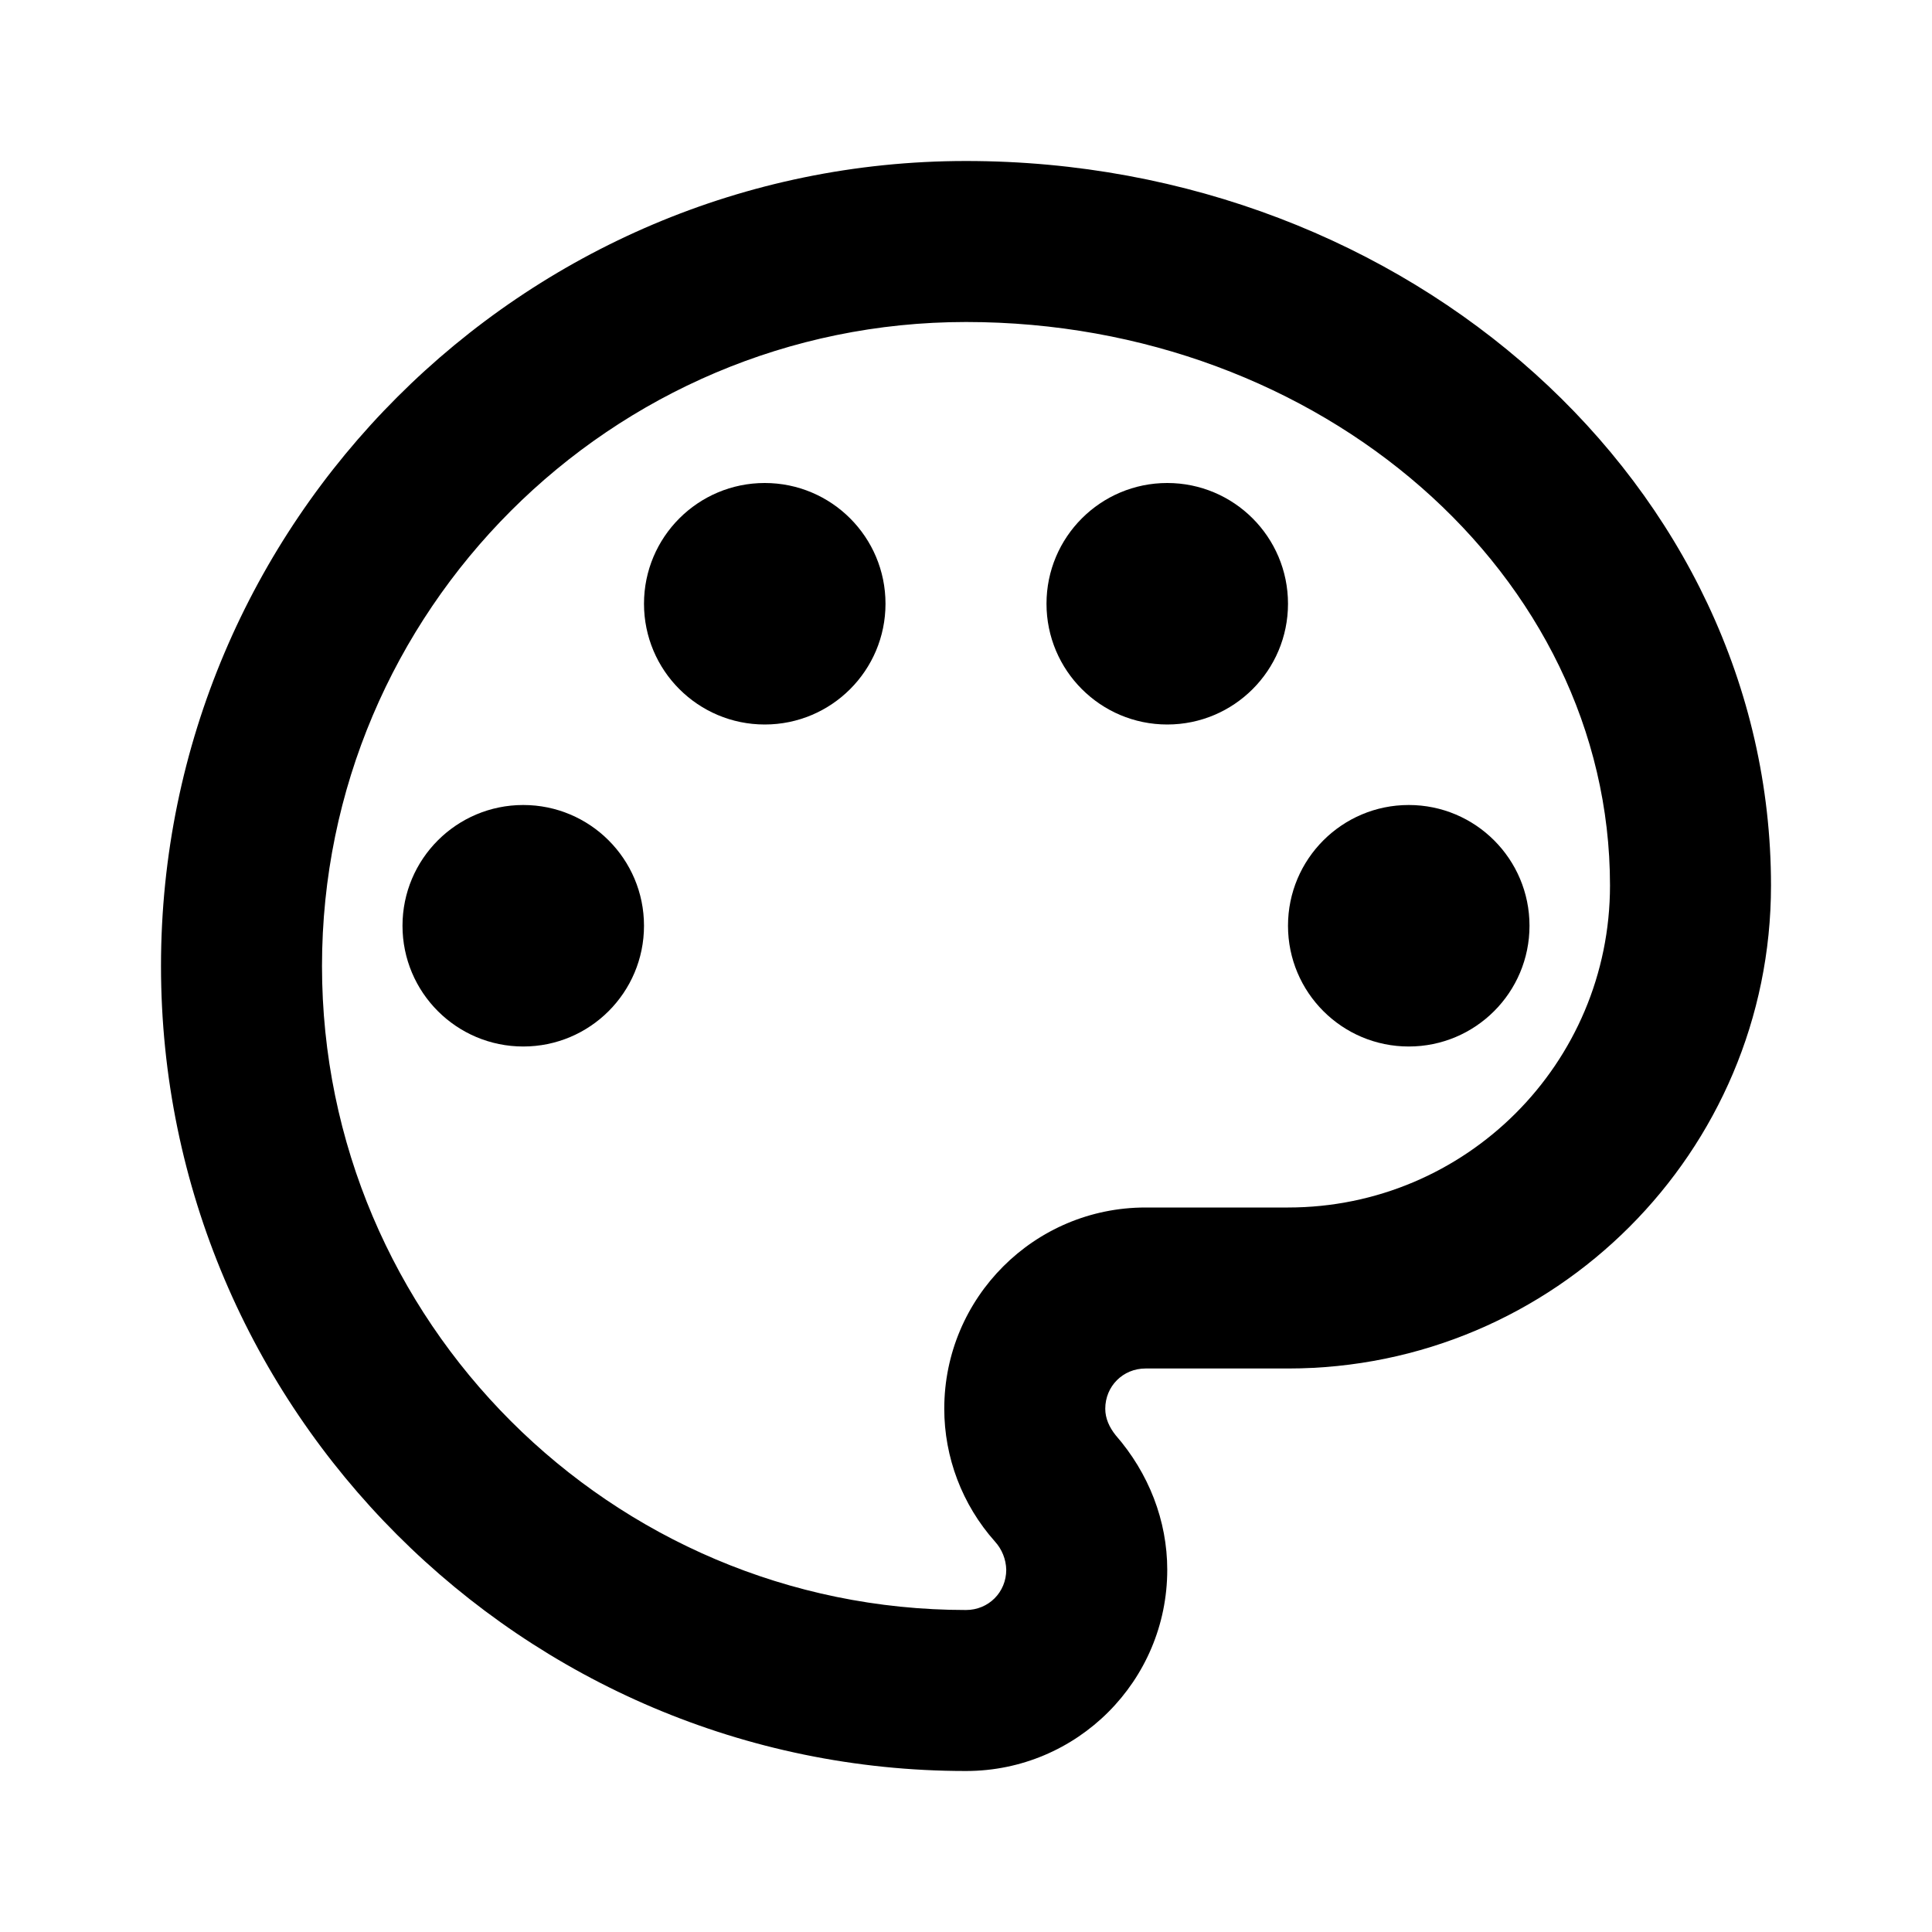
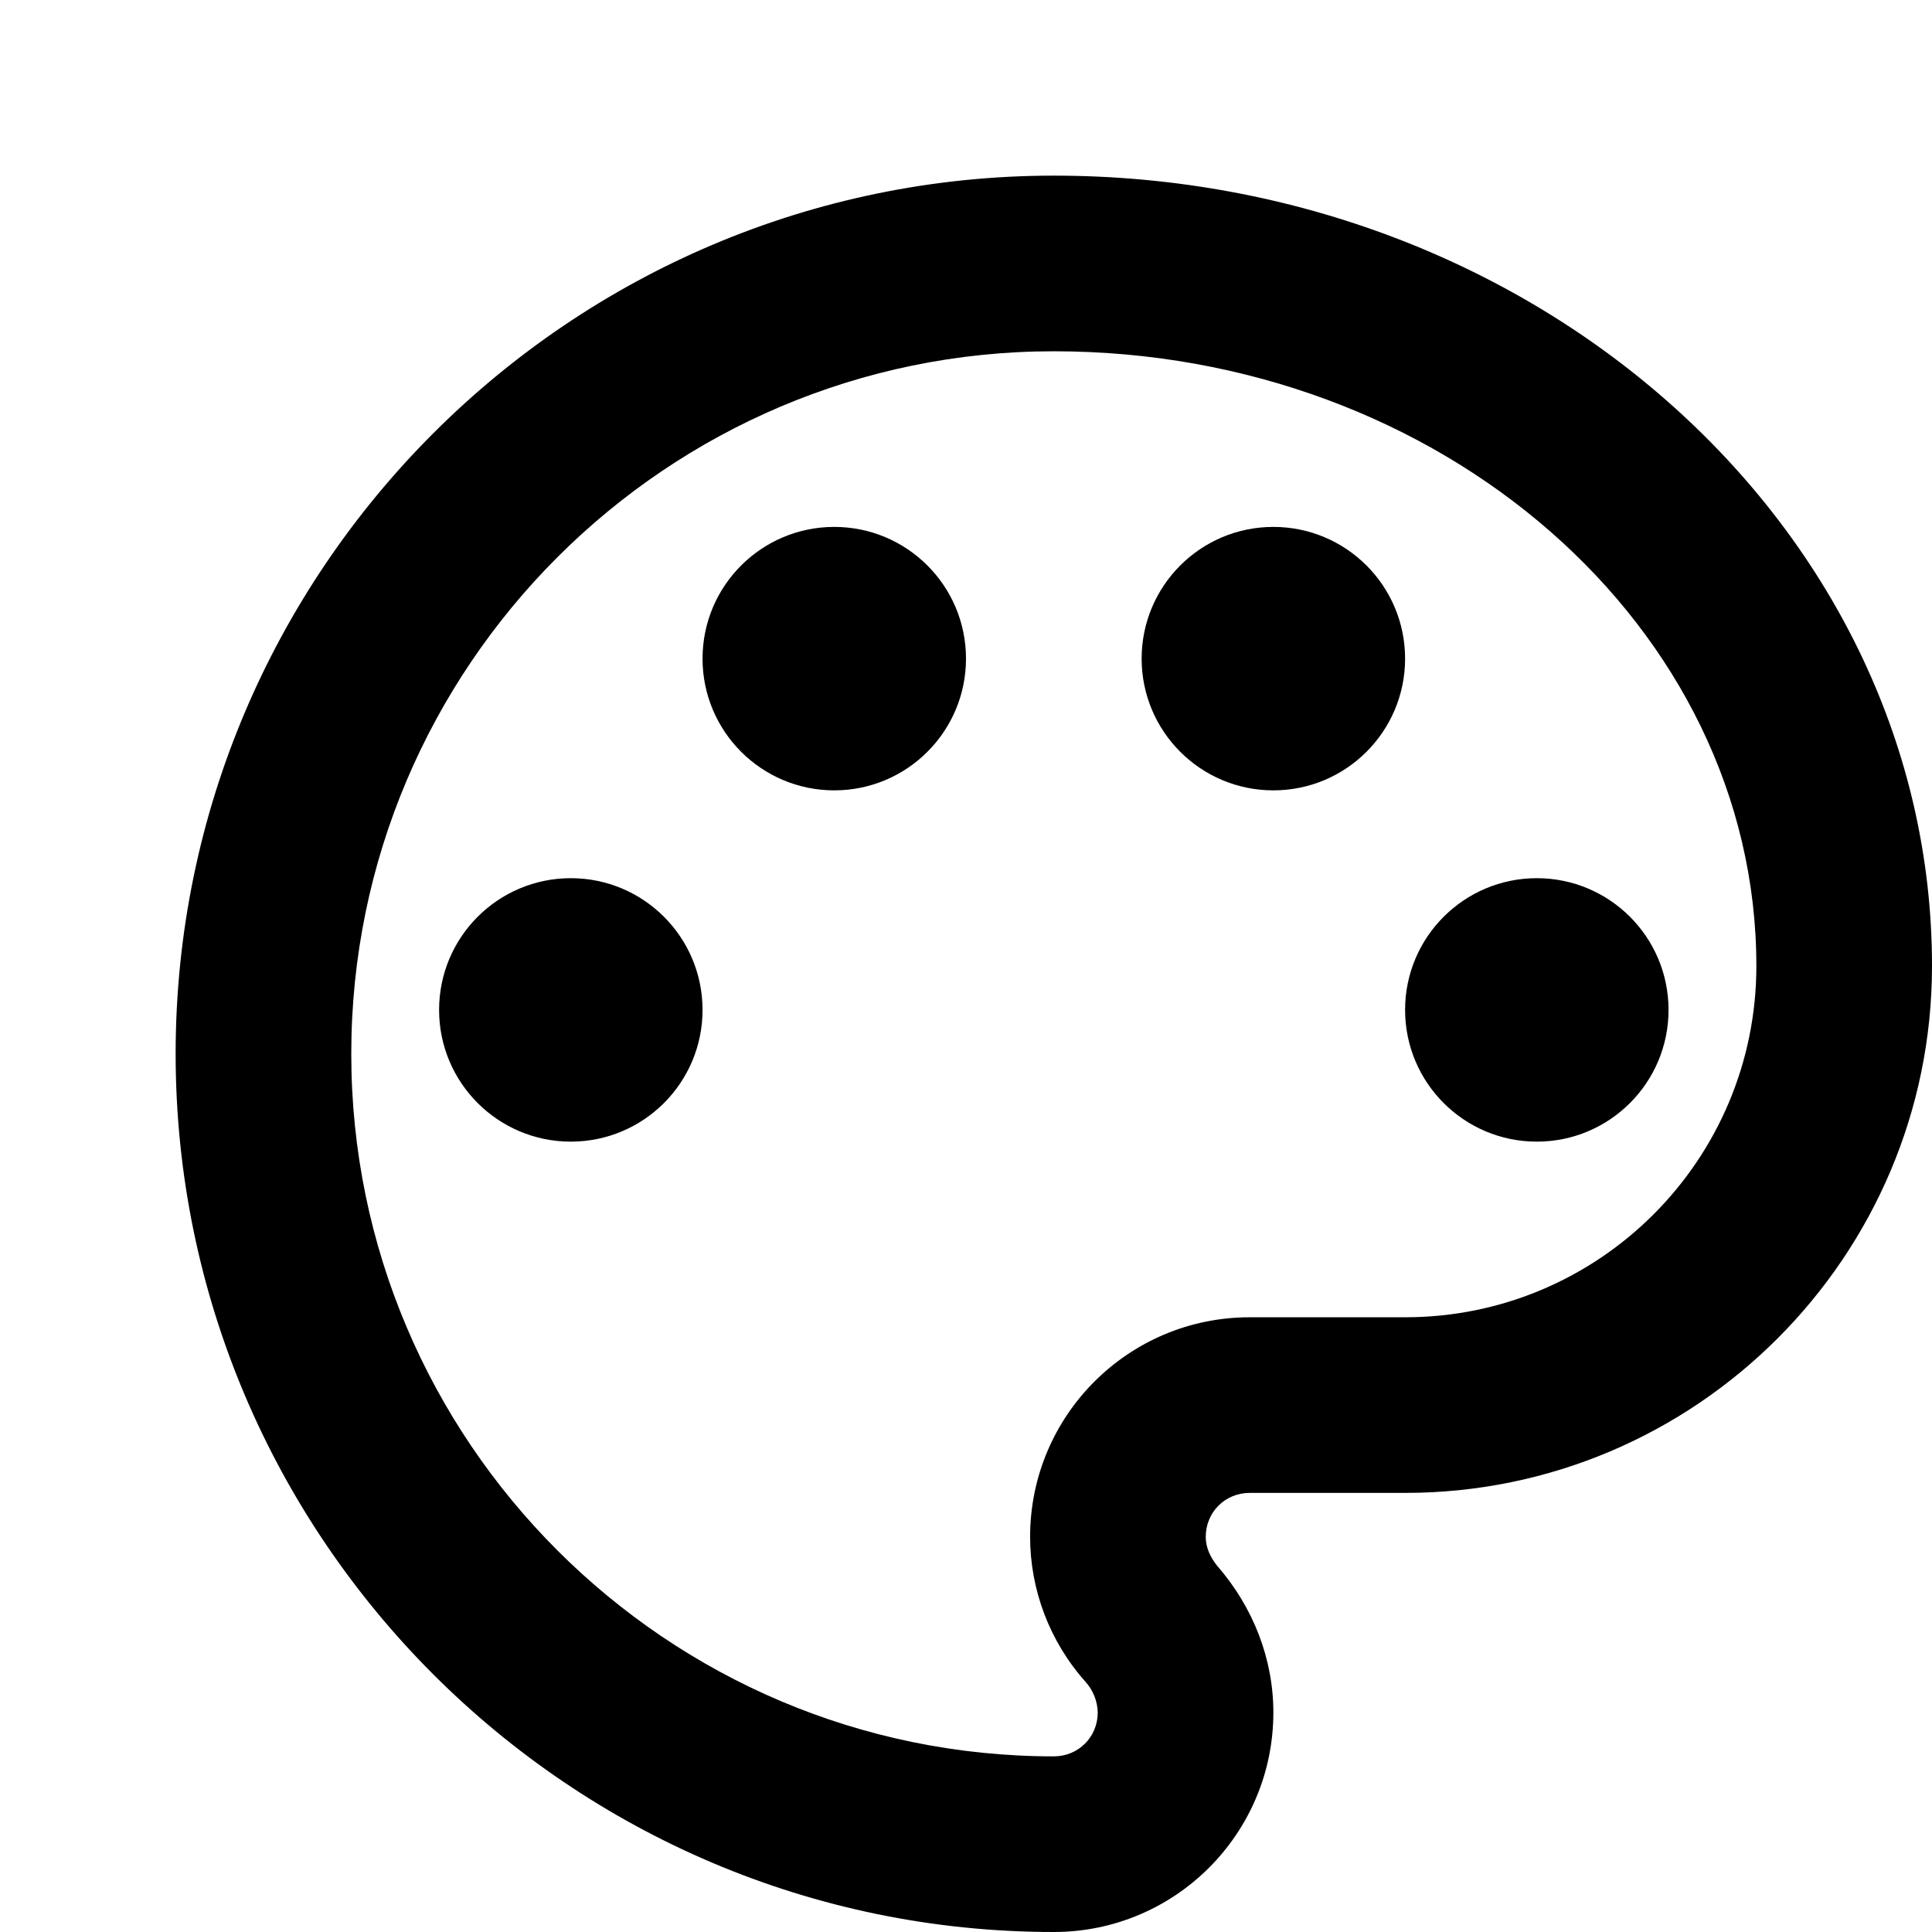
- <svg xmlns="http://www.w3.org/2000/svg" width="24" height="24" viewBox="0 0 24 24" fill="#000">
+ <svg xmlns="http://www.w3.org/2000/svg" width="22" height="22" viewBox="0 0 22 22" fill="#000">
  <path d="M12 22C6.49 22 2 17.51 2 12S6.49 2 12 2s10 4.04 10 9c0 3.31-2.69 6-6 6h-1.77c-.28 0-.5.22-.5.5 0 .12.05.23.13.33.41.47.64 1.06.64 1.67A2.5 2.5 0 0 1 12 22zm0-18c-4.41 0-8 3.59-8 8s3.59 8 8 8c.28 0 .5-.22.5-.5a.54.54 0 0 0-.14-.35c-.41-.46-.63-1.05-.63-1.65a2.5 2.5 0 0 1 2.5-2.5H16c2.21 0 4-1.79 4-4 0-3.86-3.59-7-8-7z" />
  <circle cx="6.5" cy="11.5" r="1.5" />
  <circle cx="9.5" cy="7.5" r="1.5" />
  <circle cx="14.5" cy="7.5" r="1.5" />
  <circle cx="17.5" cy="11.5" r="1.5" />
</svg>
